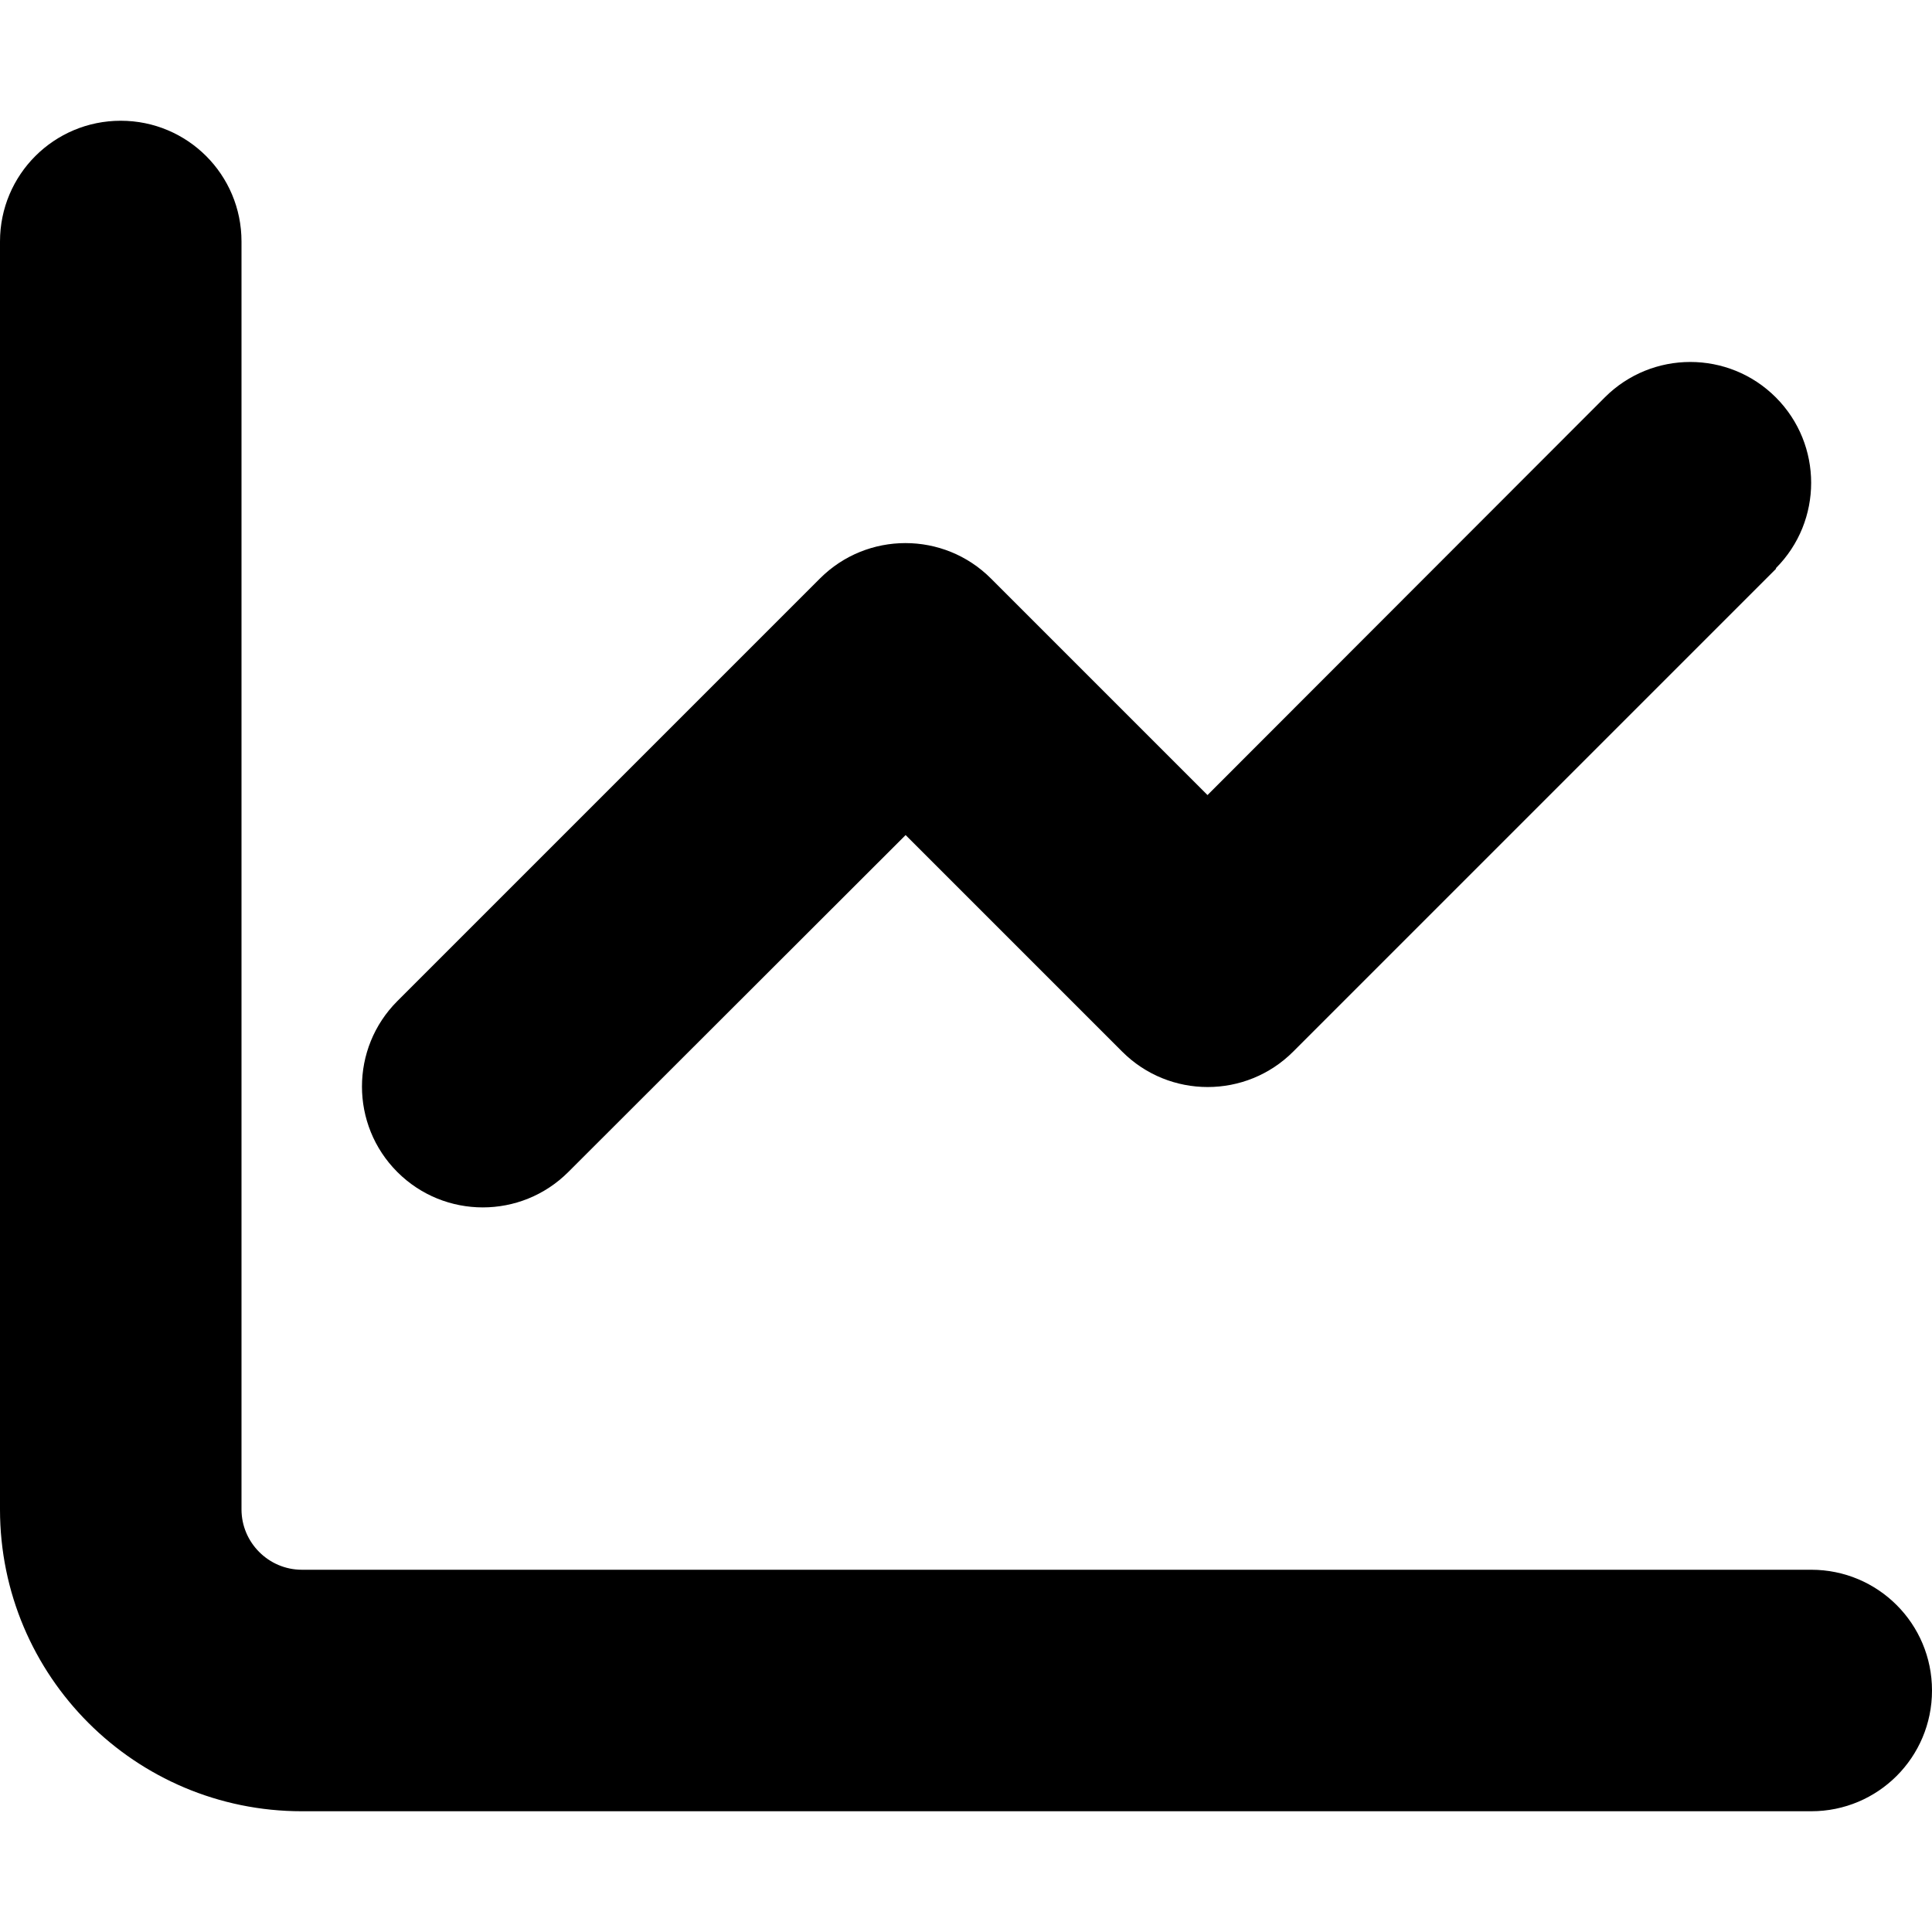
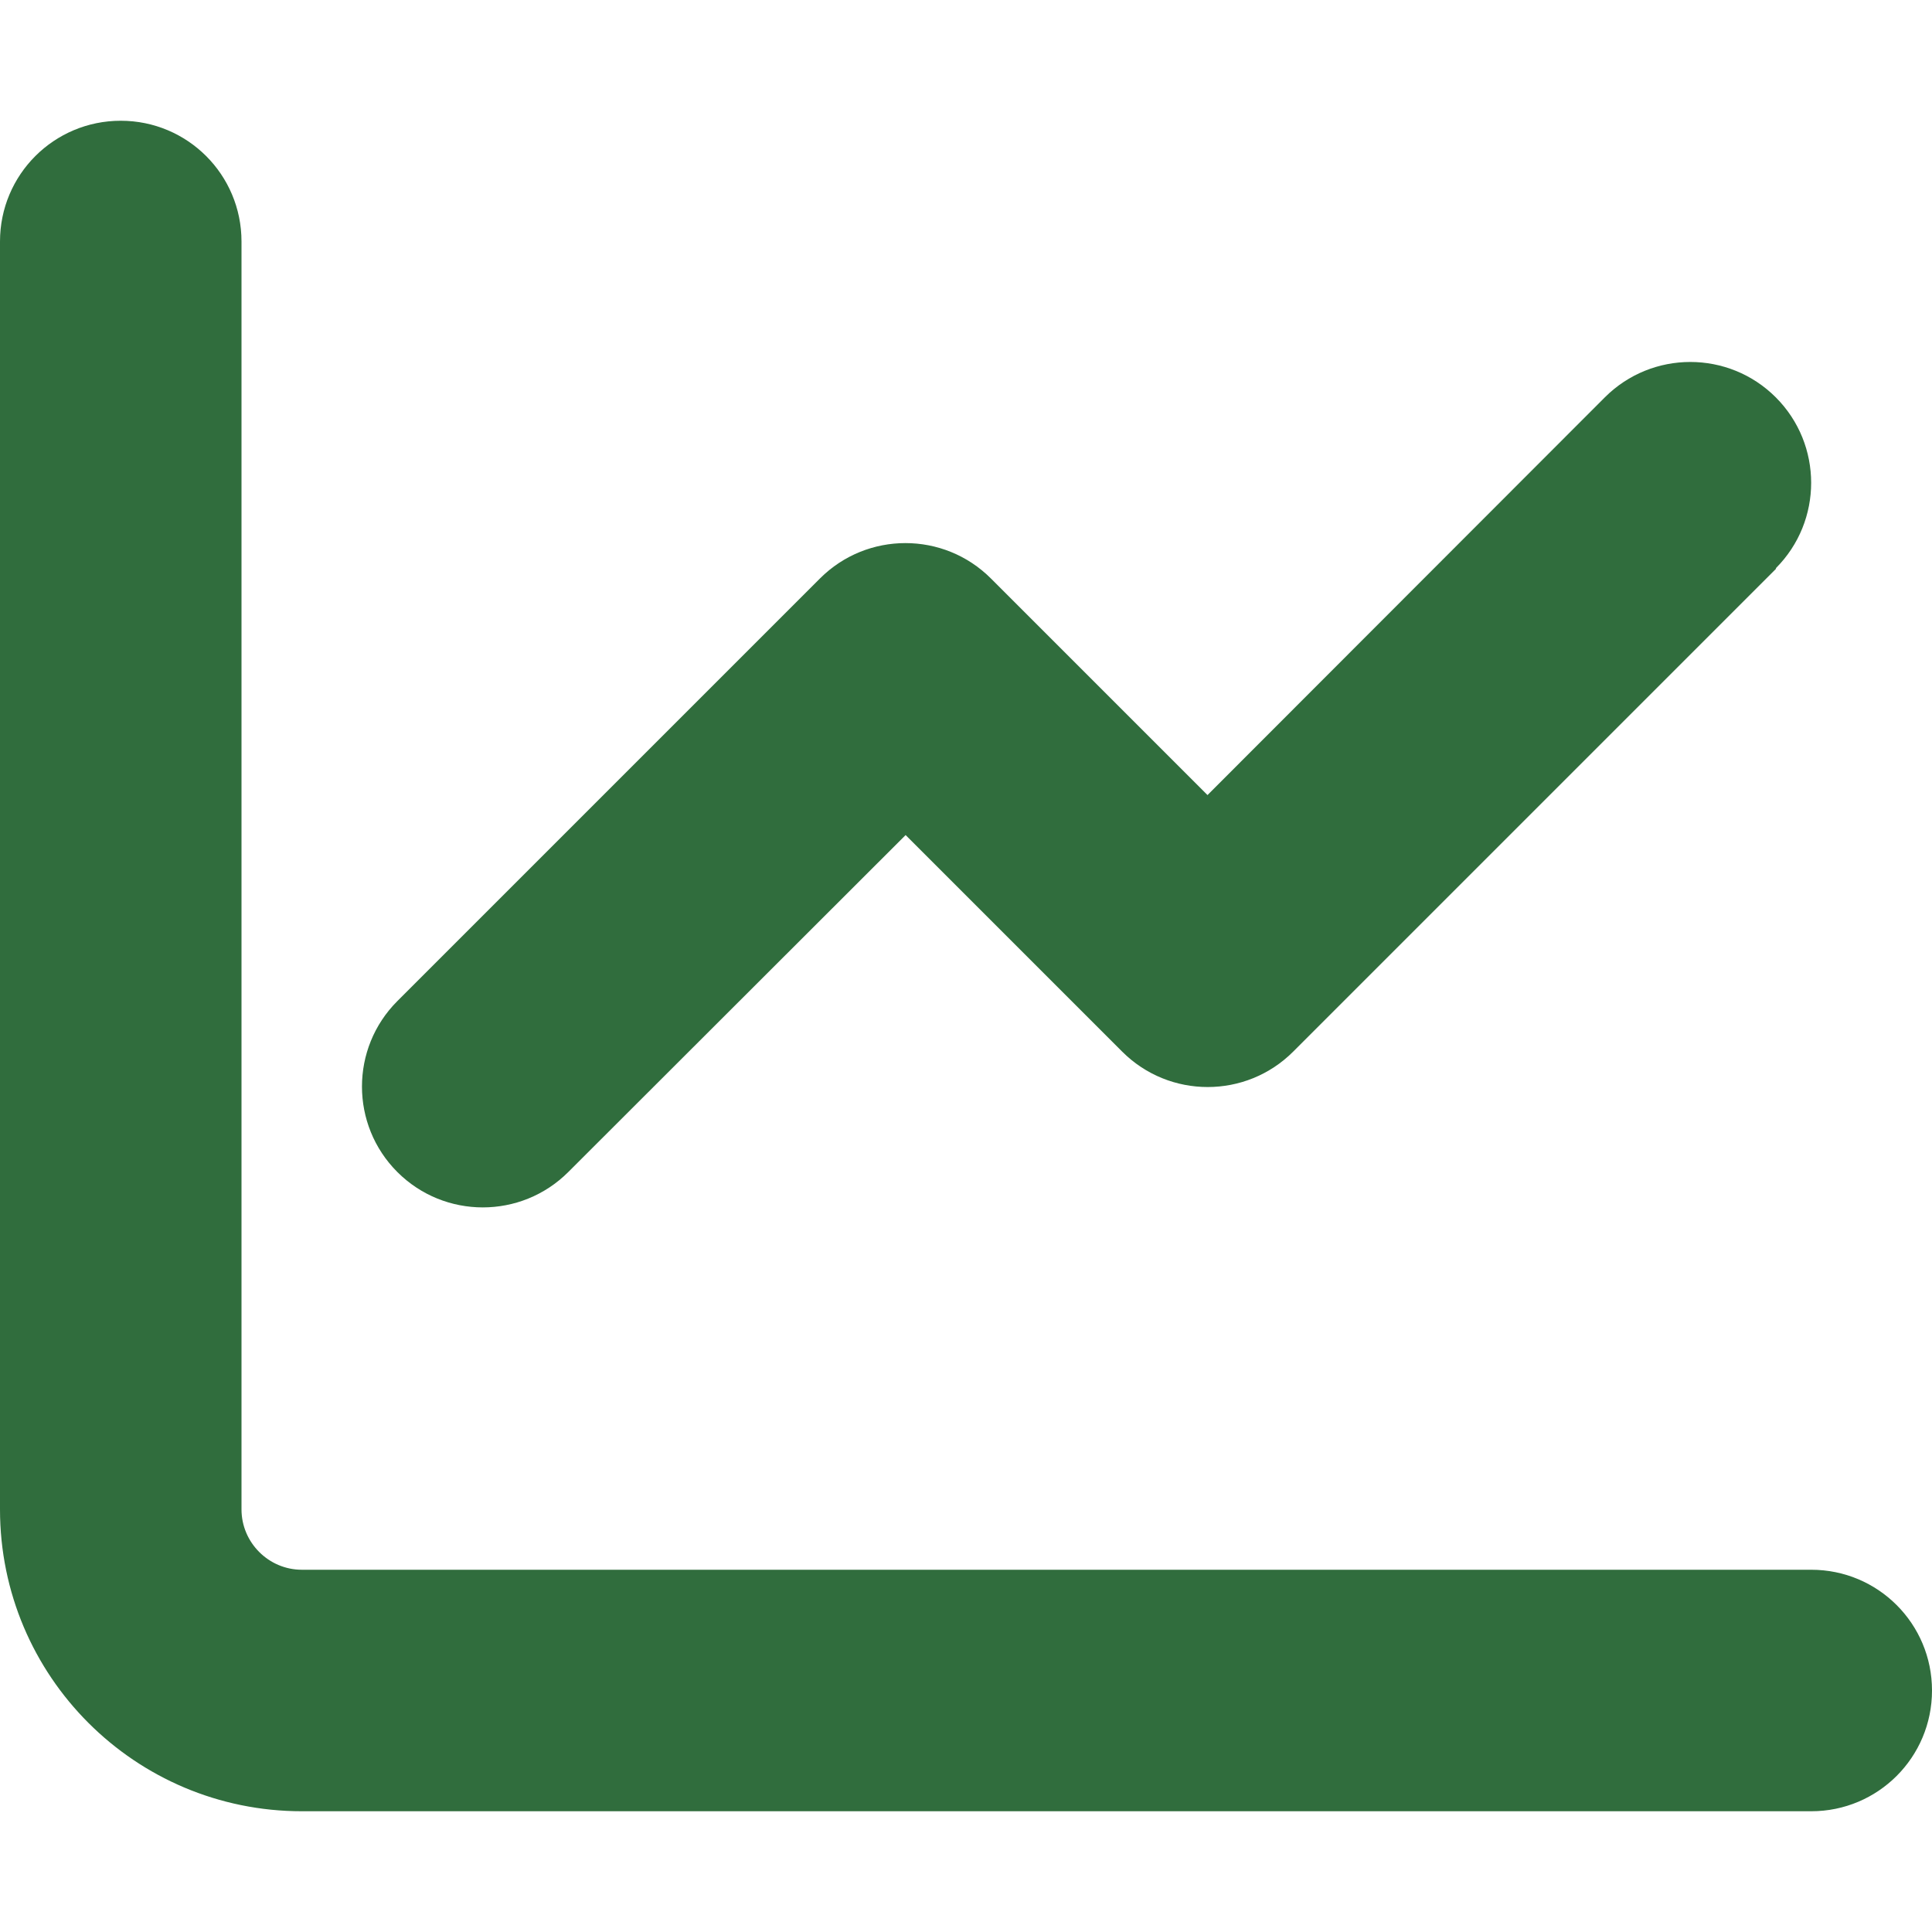
- <svg xmlns="http://www.w3.org/2000/svg" viewBox="0 0 512 512">
-   <path d="M64 64c0-17.7-14.3-32-32-32S0 46.3 0 64L0 400c0 44.2 35.8 80 80 80l400 0c17.7 0 32-14.3 32-32s-14.3-32-32-32L80 416c-8.8 0-16-7.2-16-16L64 64zm406.6 86.6c12.5-12.5 12.5-32.8 0-45.3s-32.8-12.5-45.3 0L320 210.7l-57.4-57.4c-12.5-12.5-32.8-12.5-45.3 0l-112 112c-12.5 12.5-12.5 32.8 0 45.3s32.8 12.5 45.3 0L240 221.3l57.4 57.4c12.5 12.5 32.8 12.5 45.3 0l128-128z" />
+ <svg xmlns="http://www.w3.org/2000/svg" width="24" height="24" viewBox="0 0 512 512">
+   <path fill="#306d3d" d="M64 64c0-17.7-14.3-32-32-32S0 46.3 0 64L0 400c0 44.2 35.8 80 80 80l400 0c17.7 0 32-14.3 32-32s-14.3-32-32-32L80 416c-8.8 0-16-7.2-16-16L64 64zm406.6 86.6c12.5-12.5 12.5-32.8 0-45.3s-32.8-12.5-45.3 0L320 210.7l-57.4-57.4c-12.5-12.5-32.8-12.5-45.3 0l-112 112c-12.5 12.5-12.5 32.8 0 45.3s32.8 12.5 45.3 0L240 221.3l57.4 57.4c12.5 12.5 32.8 12.5 45.3 0l128-128z" />
</svg>
